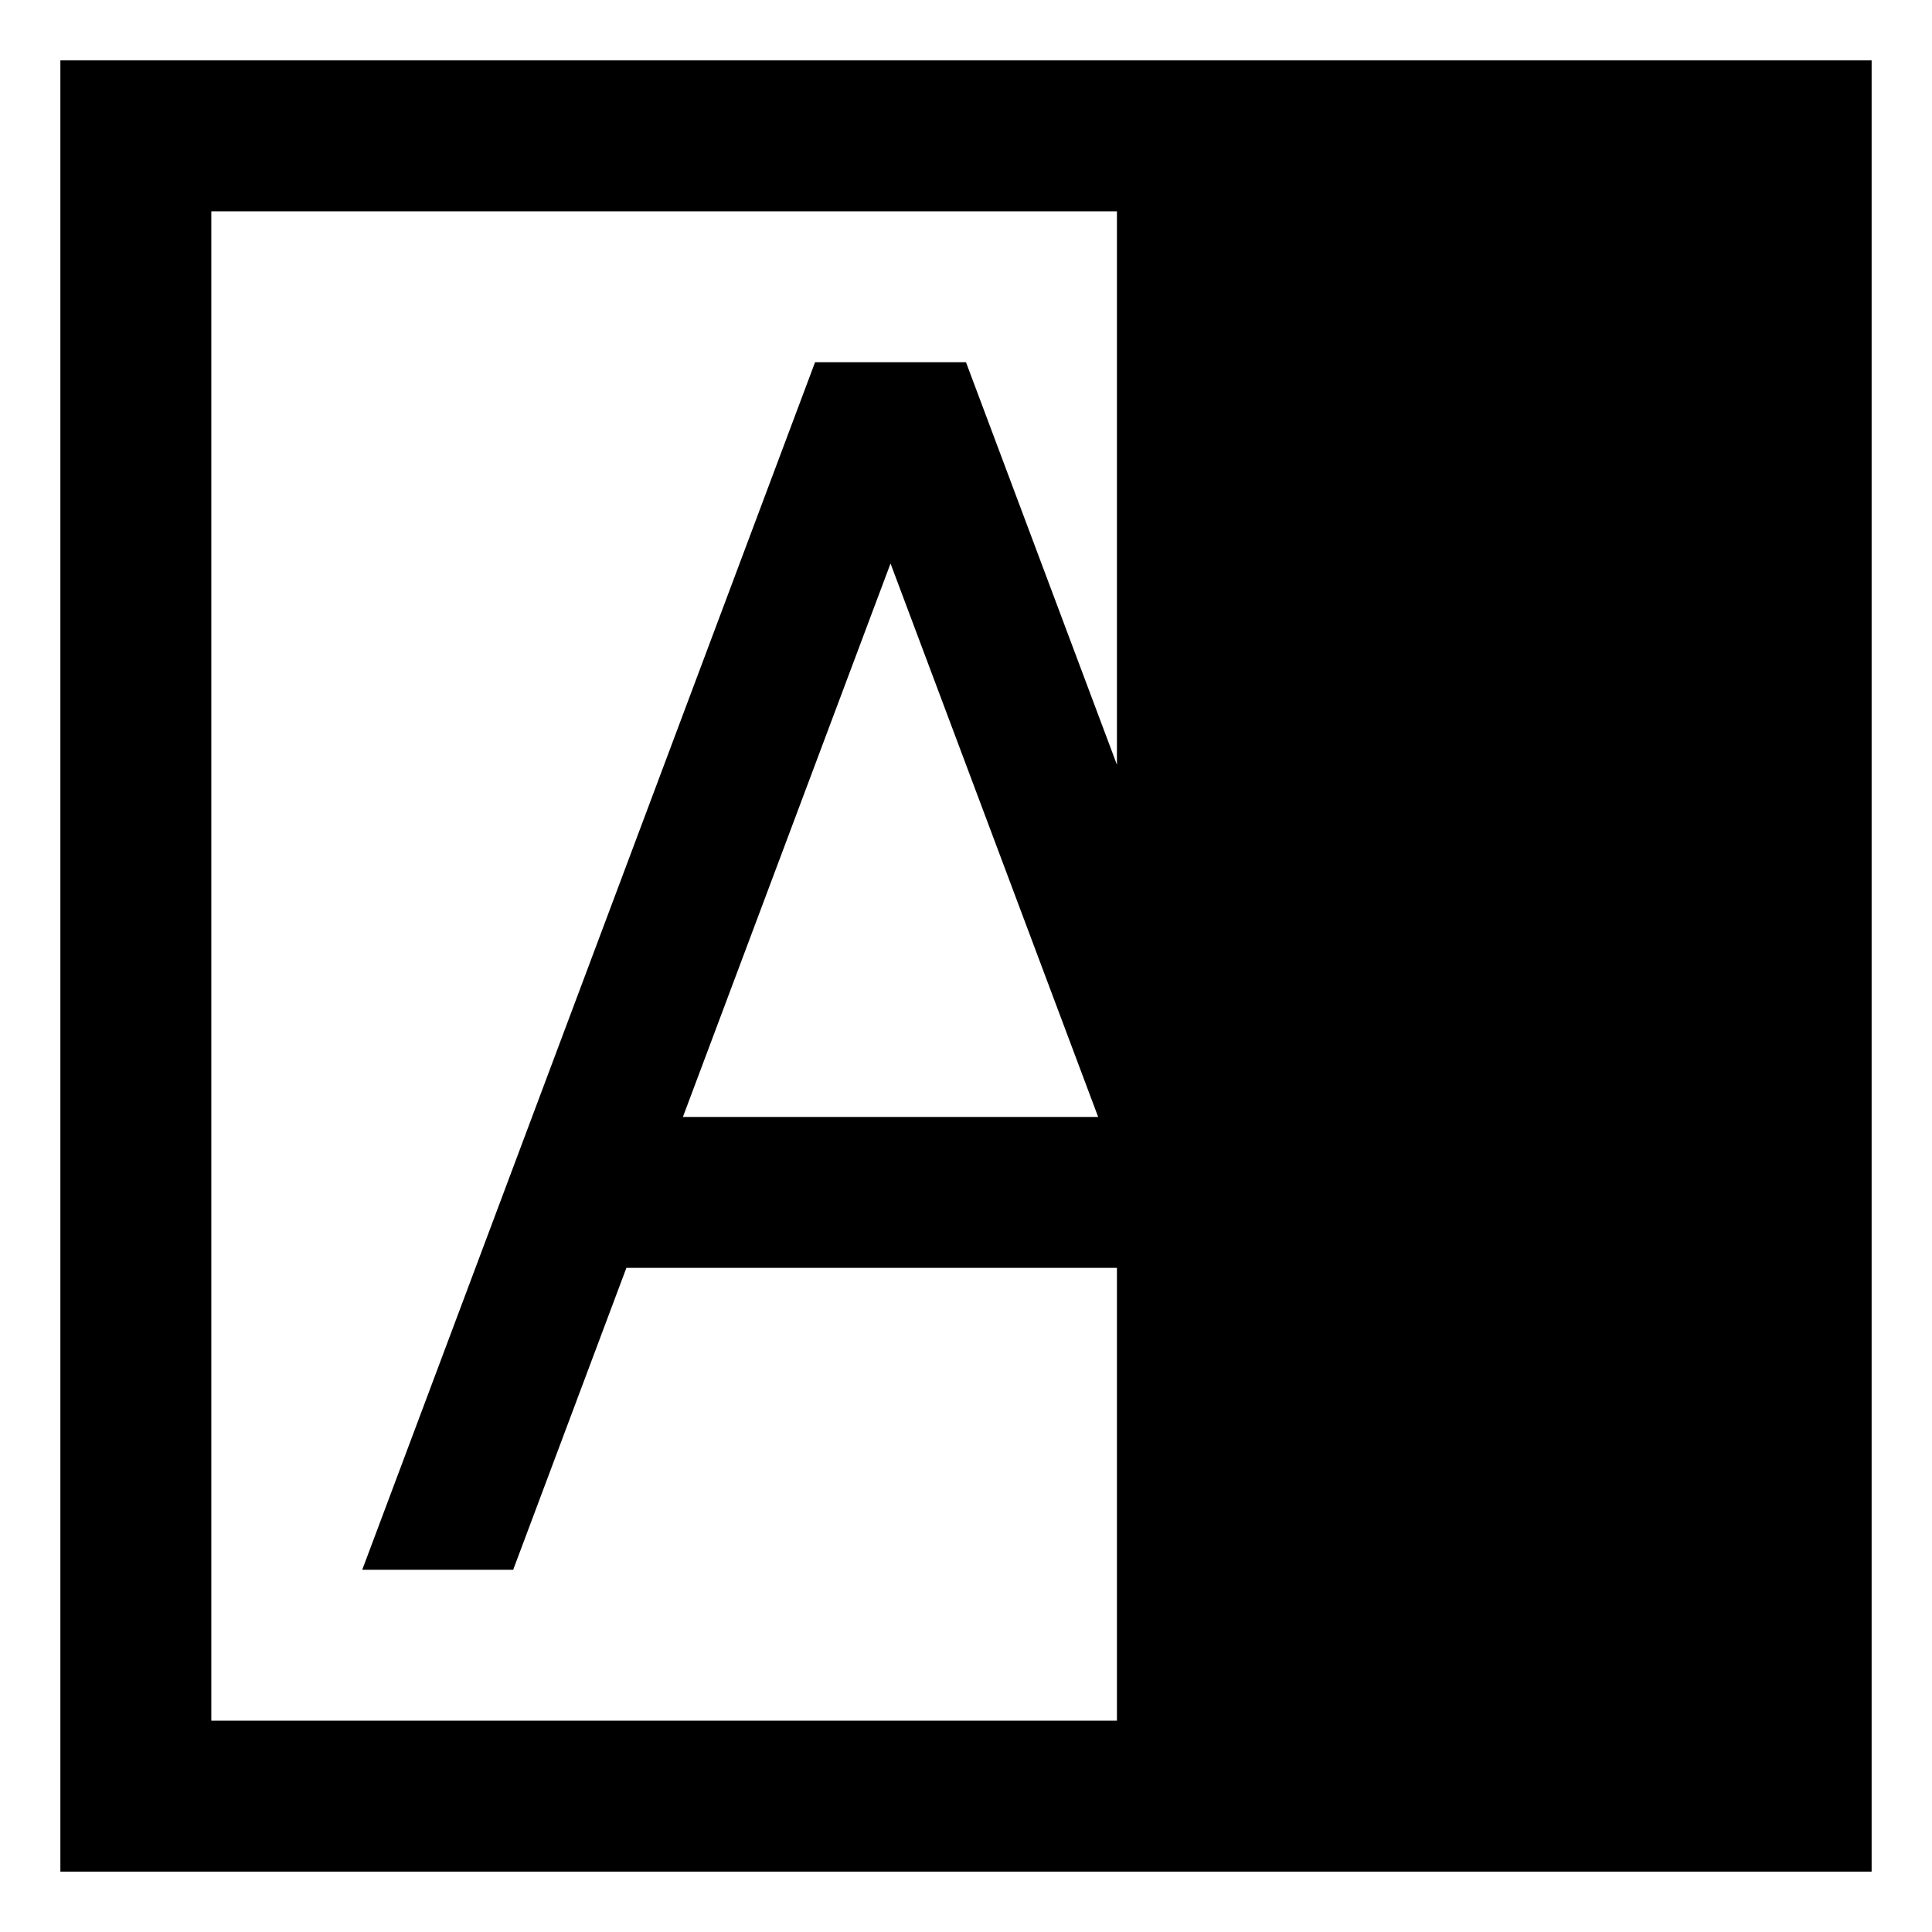
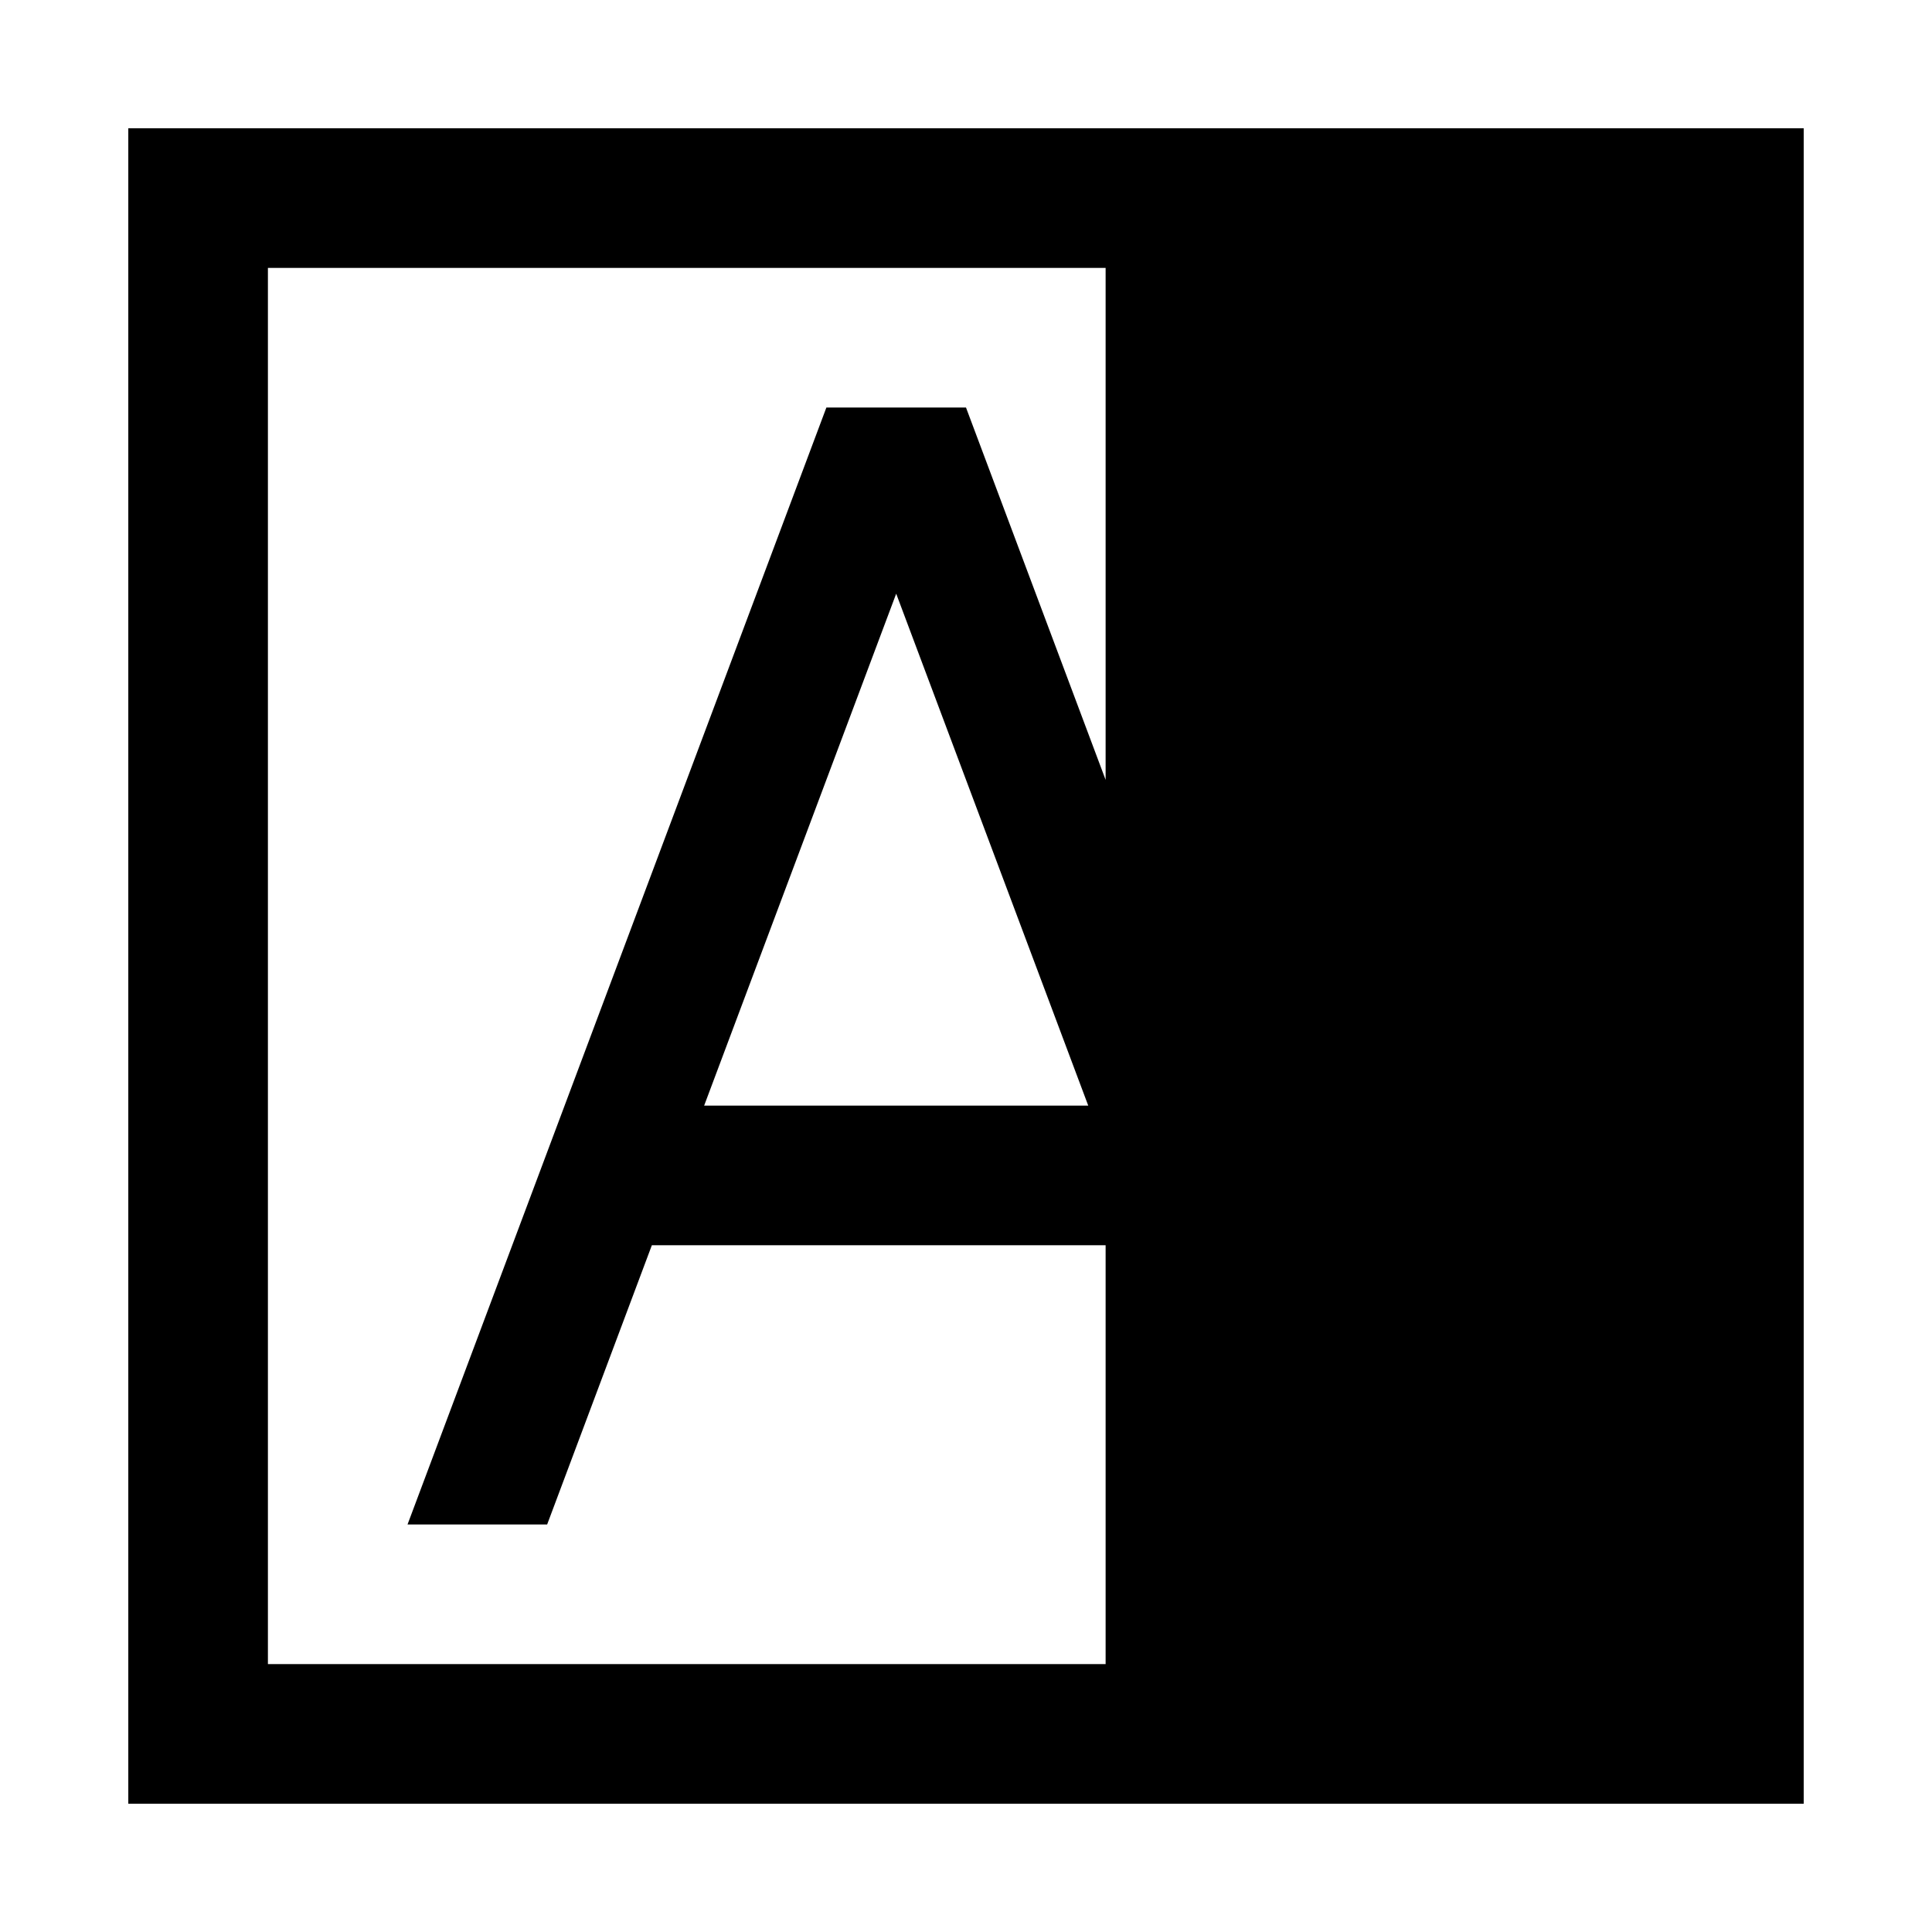
- <svg xmlns="http://www.w3.org/2000/svg" width="512" height="512" viewBox="0 0 512 512" fill="none">
-   <path d="M16 16V496H496V16H16ZM56 456V56H296V202.667L256 96H216L96 416H136L166 336H296V456H56ZM291.022 296H180.978L236 149.333L291.022 296Z" fill="black" />
+ <svg xmlns="http://www.w3.org/2000/svg" width="1024" height="1024" viewBox="0 0 1024 1024" fill="none">
+   <path d="M68 68V956H956V68H68ZM142 882V142H586V413.333L512 216H438L216 808H290L345.5 660H586V882H142ZM576.791 586H373.209L475 314.667L576.791 586Z" fill="black" />
</svg>
